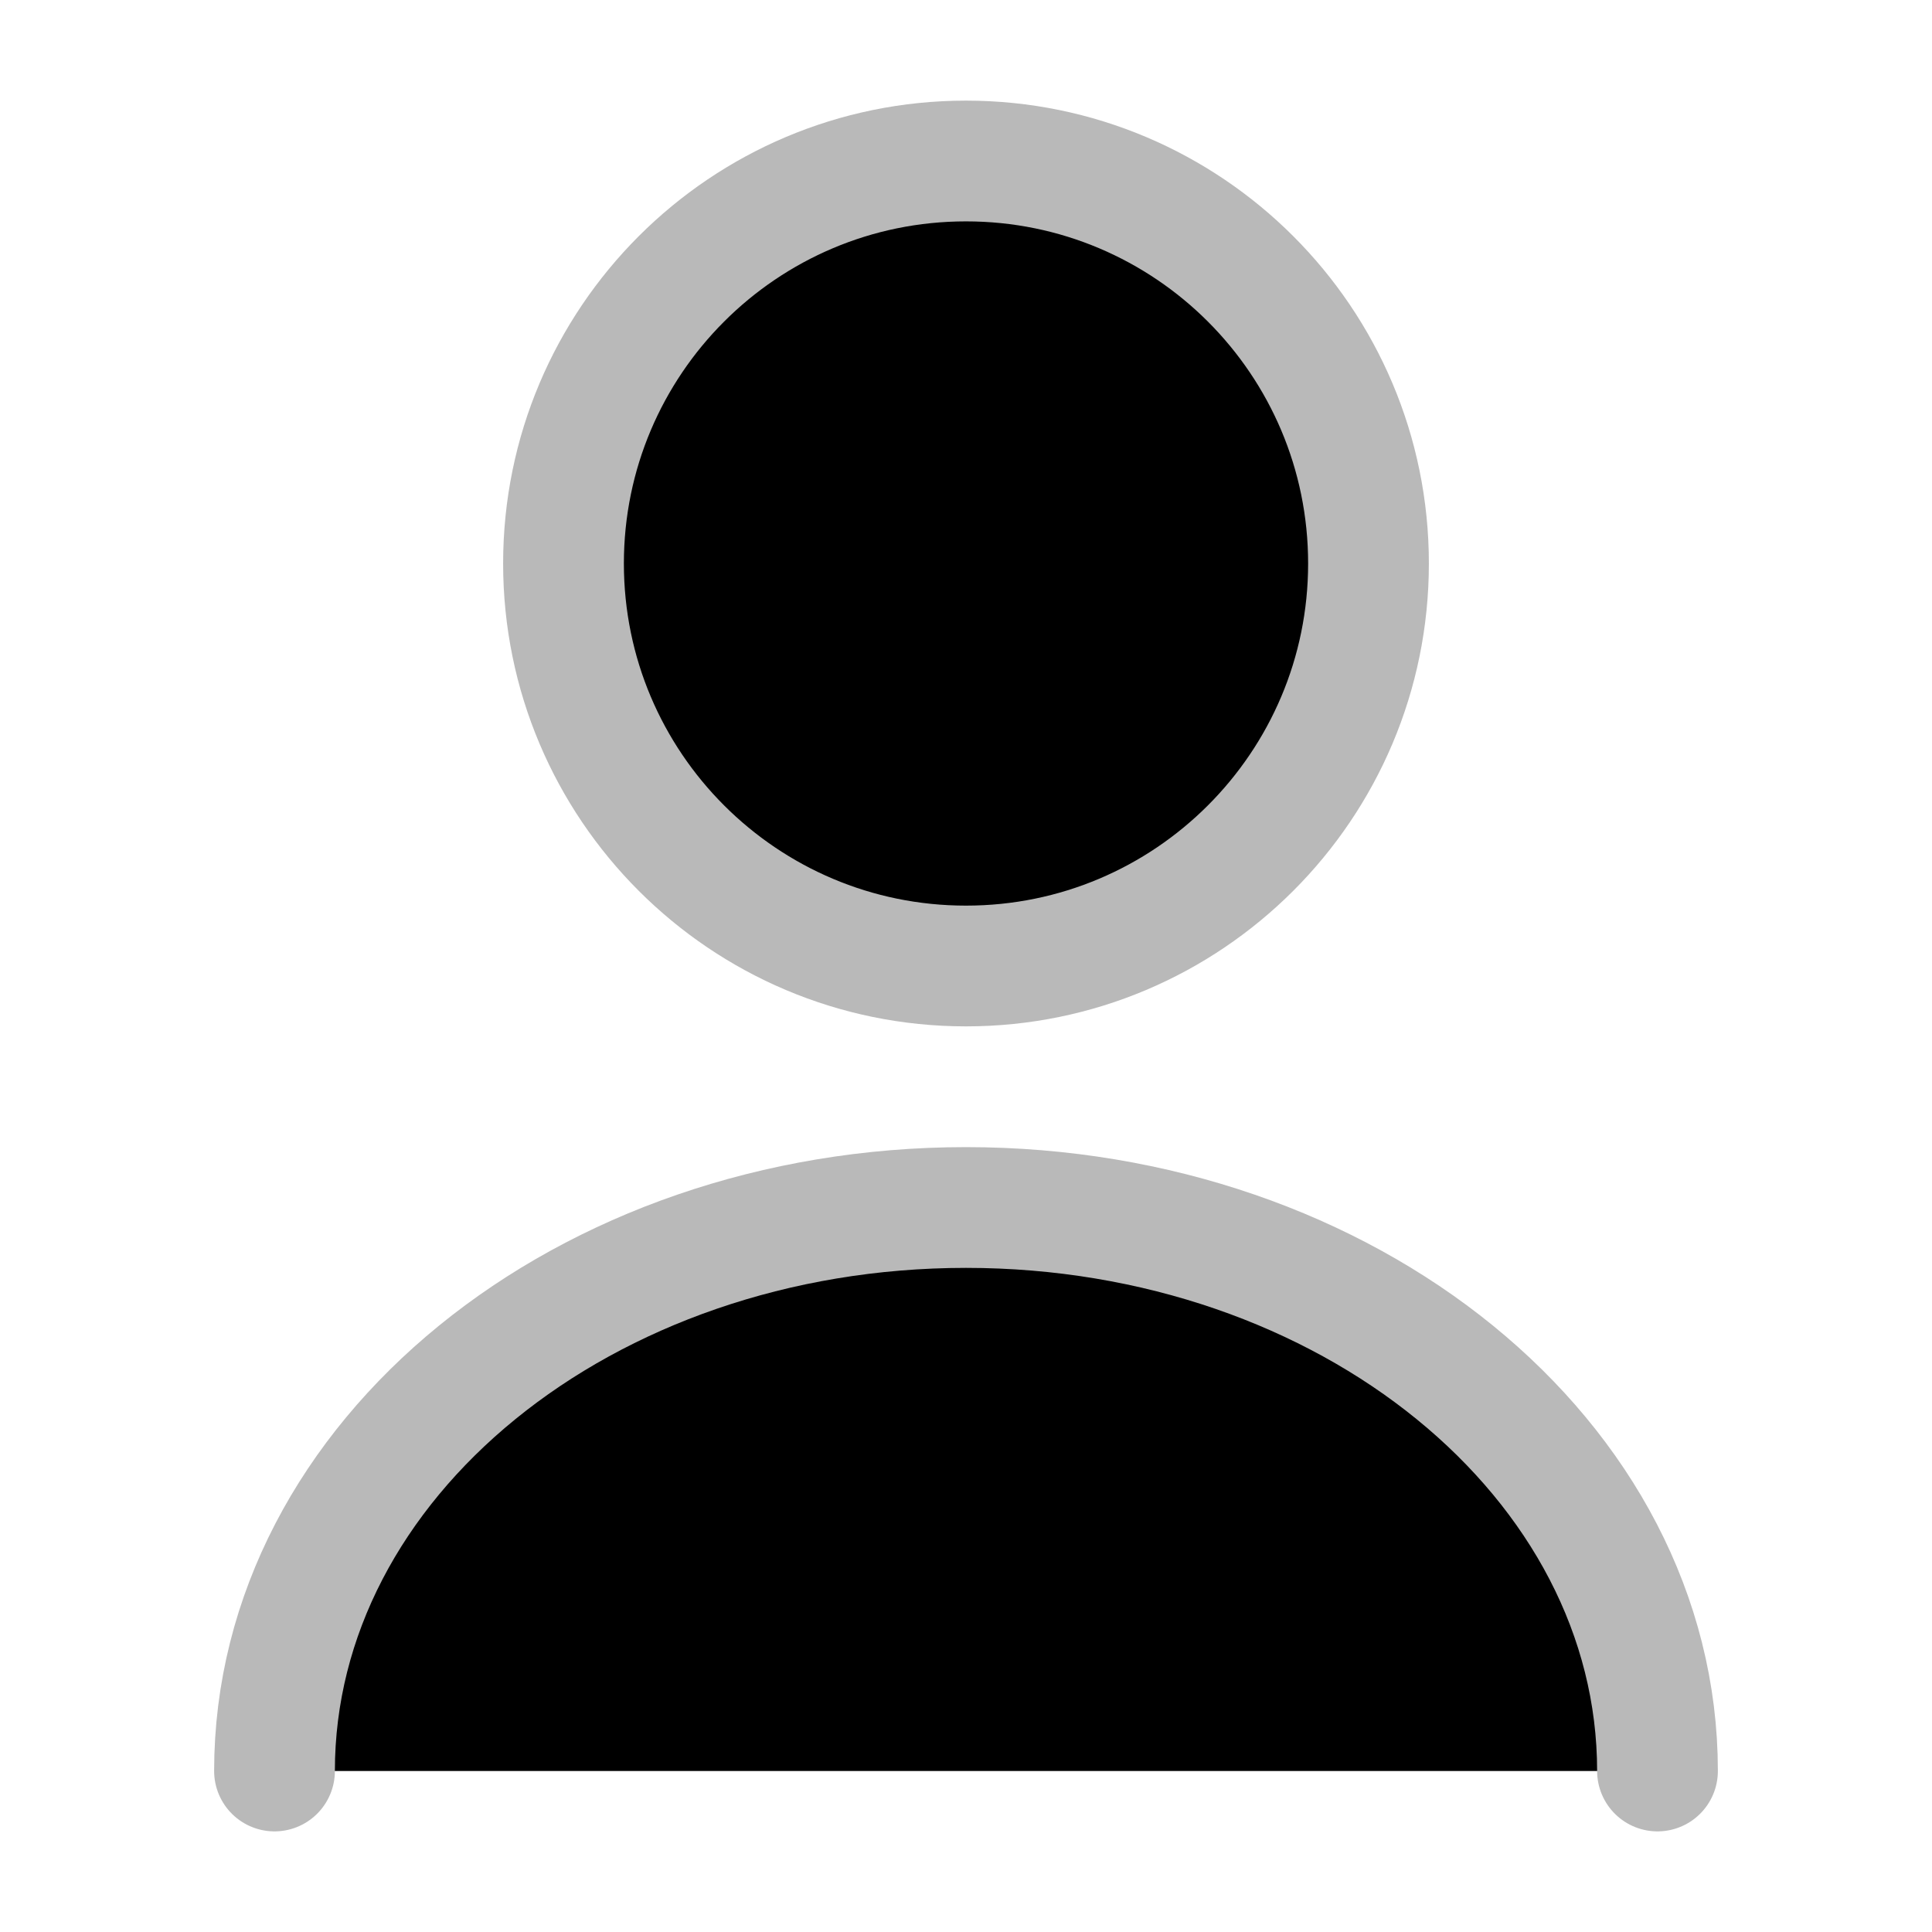
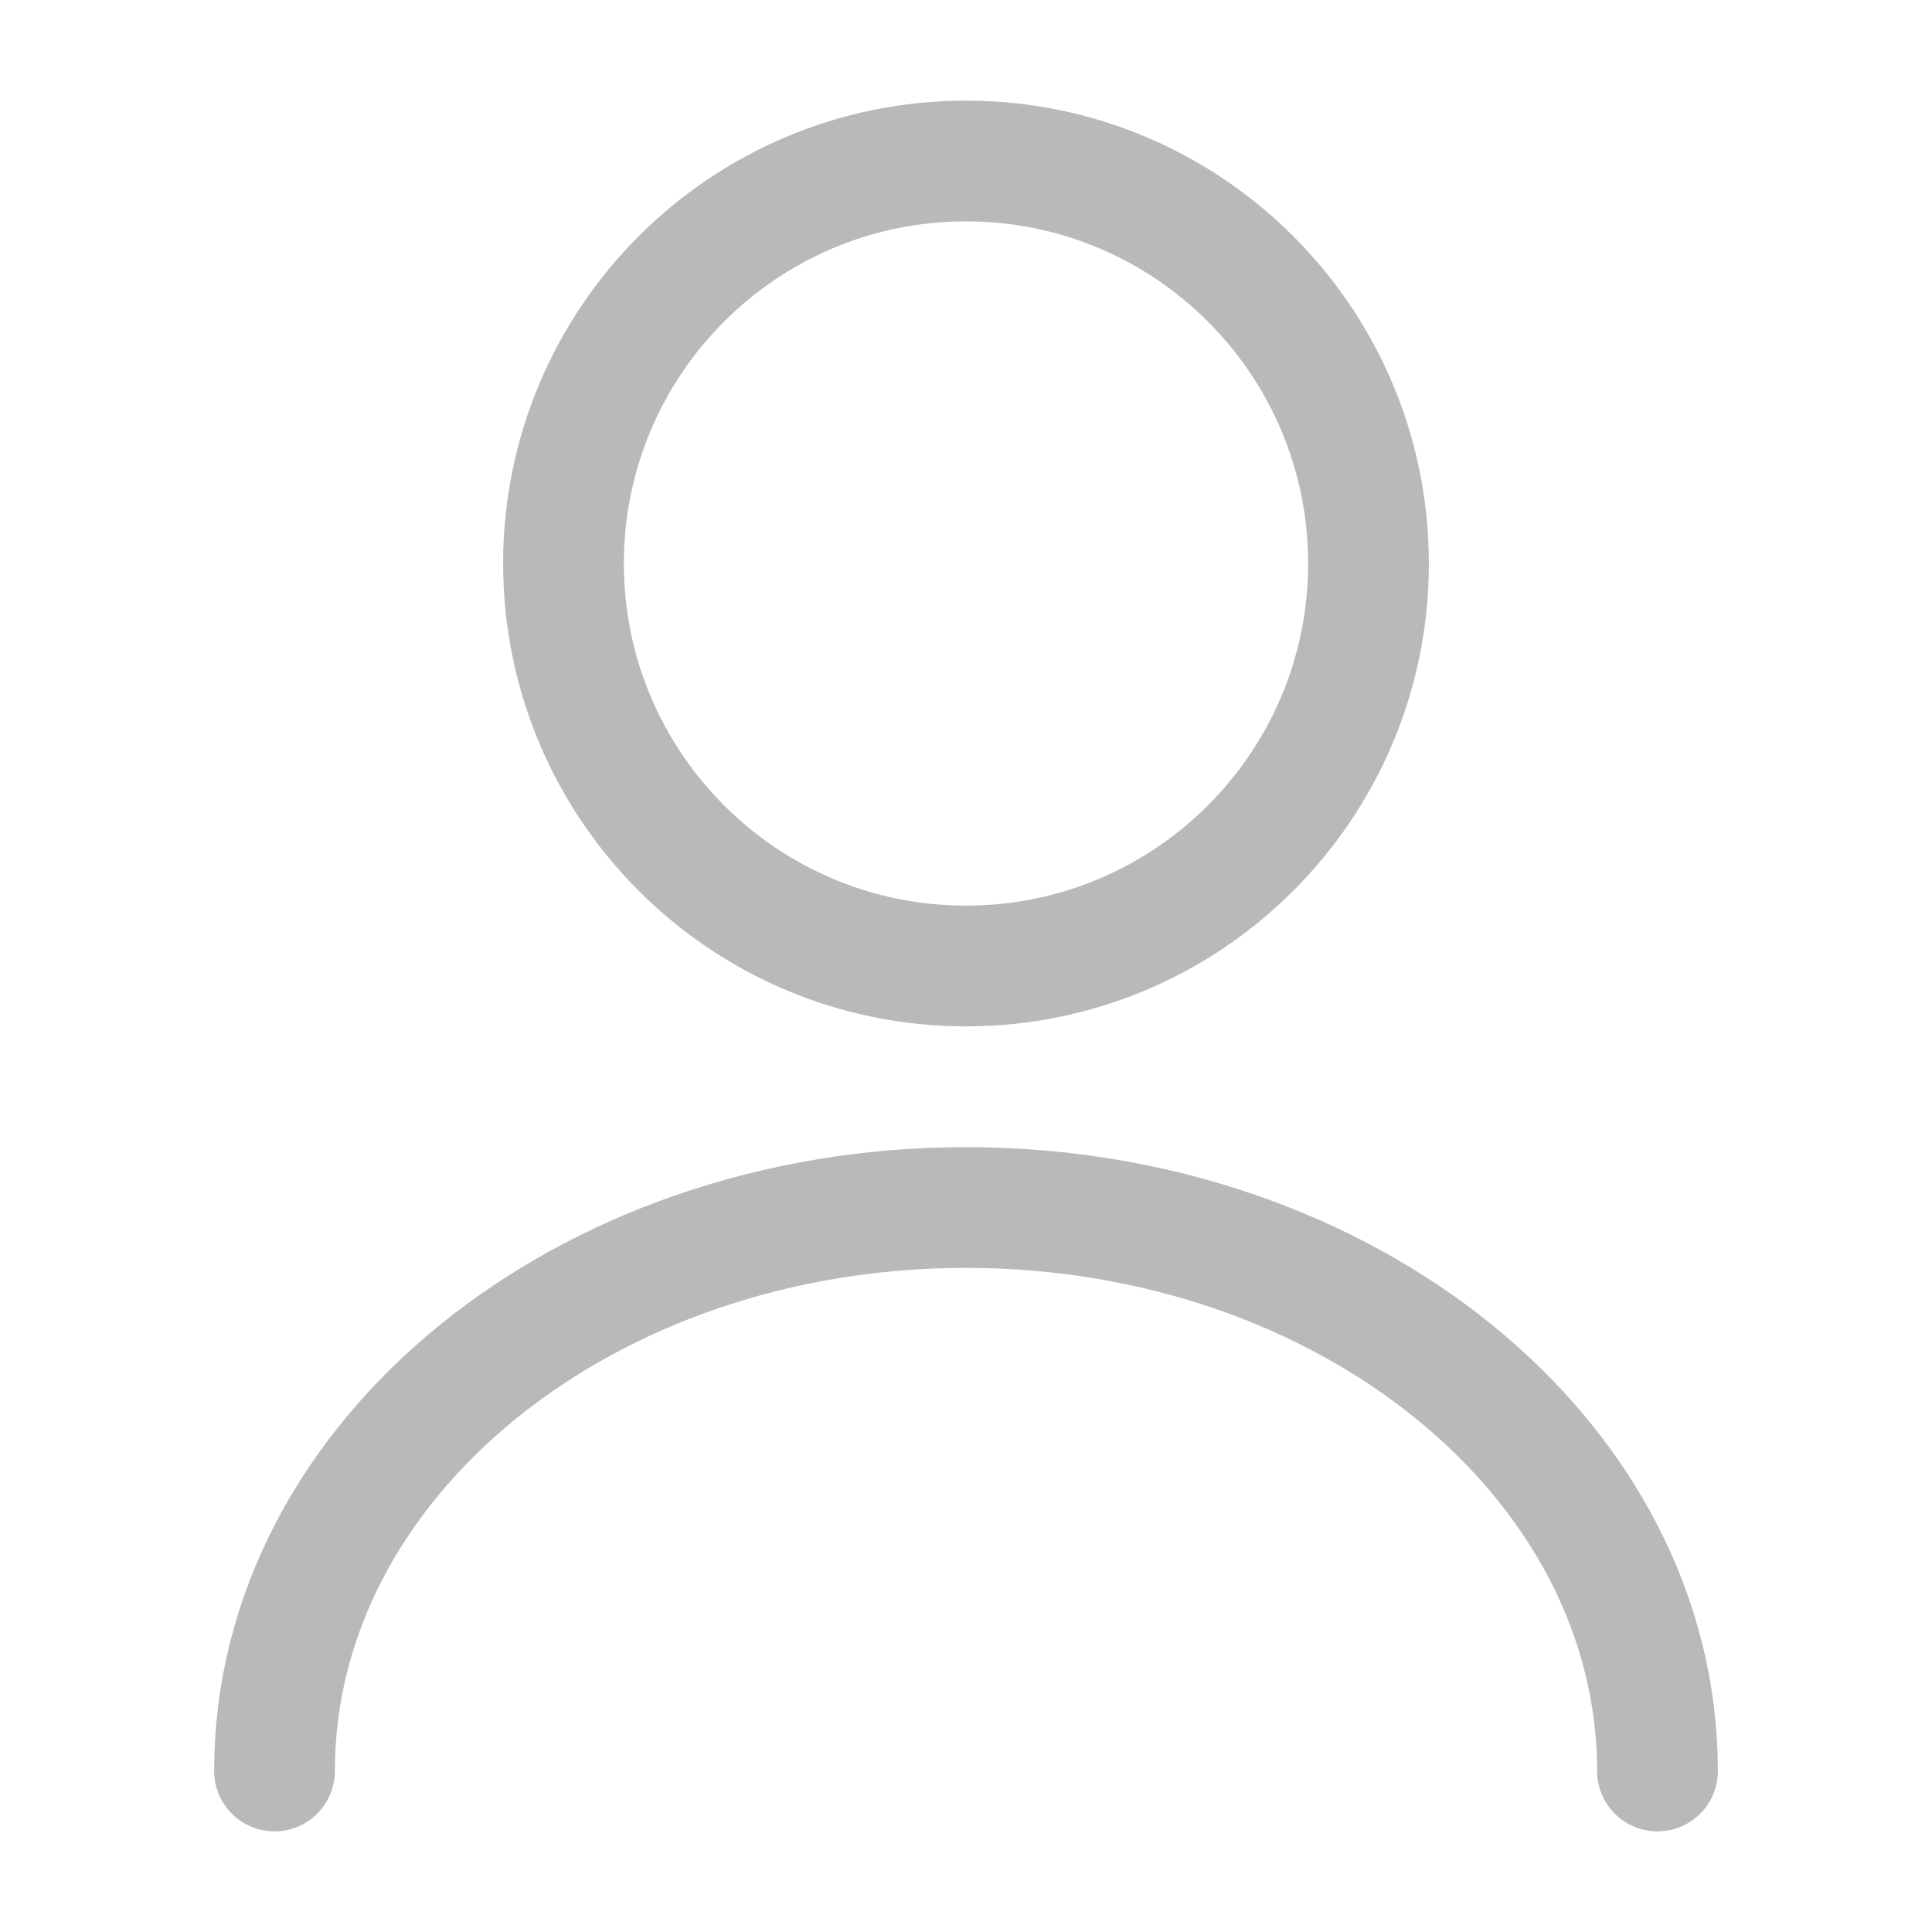
- <svg xmlns="http://www.w3.org/2000/svg" width="24" height="24" viewBox="0 0 24 24" fill="currentColor">
+ <svg xmlns="http://www.w3.org/2000/svg" width="24" height="24" viewBox="0 0 24 24" fill="none">
  <path d="M12 12C14.761 12 17 9.761 17 7C17 4.239 14.761 2 12 2C9.239 2 7 4.239 7 7C7 9.761 9.239 12 12 12Z" stroke="#B9B9B9" stroke-width="1.5" stroke-linecap="round" stroke-linejoin="round" />
  <path d="M20.59 22C20.59 18.13 16.74 15 12 15C7.26 15 3.41 18.13 3.41 22" stroke="#B9B9B9" stroke-width="1.5" stroke-linecap="round" stroke-linejoin="round" />
</svg>
